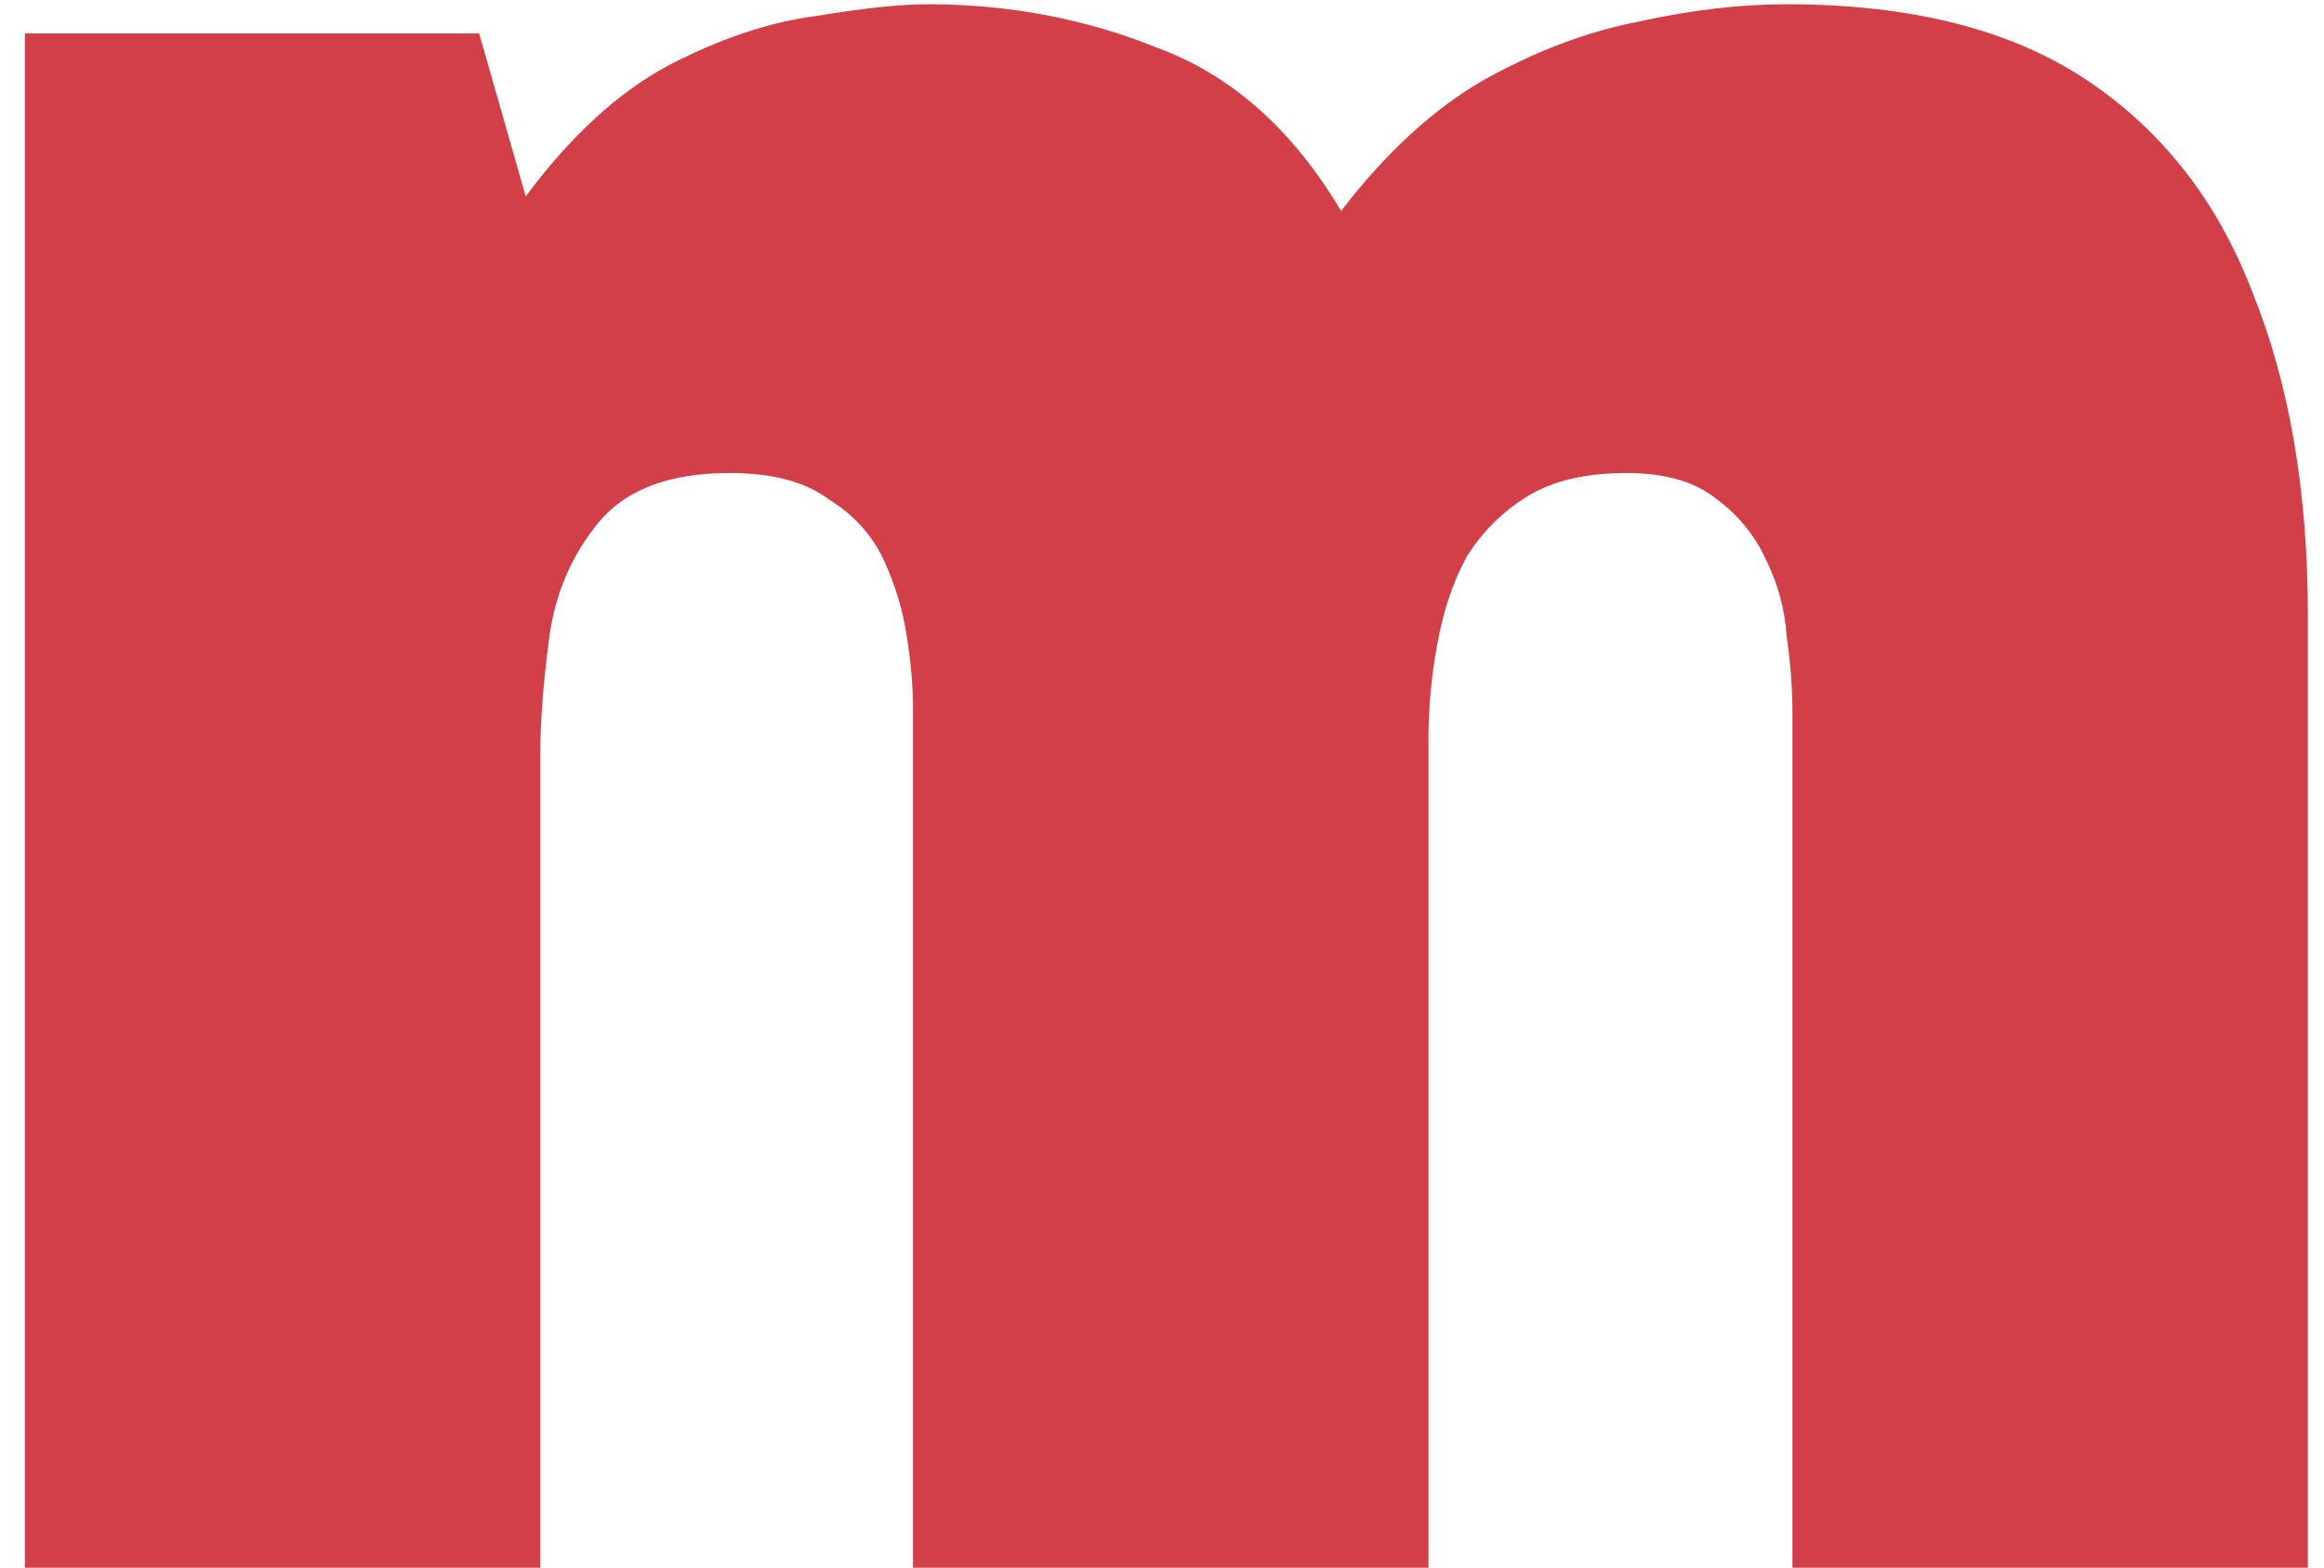
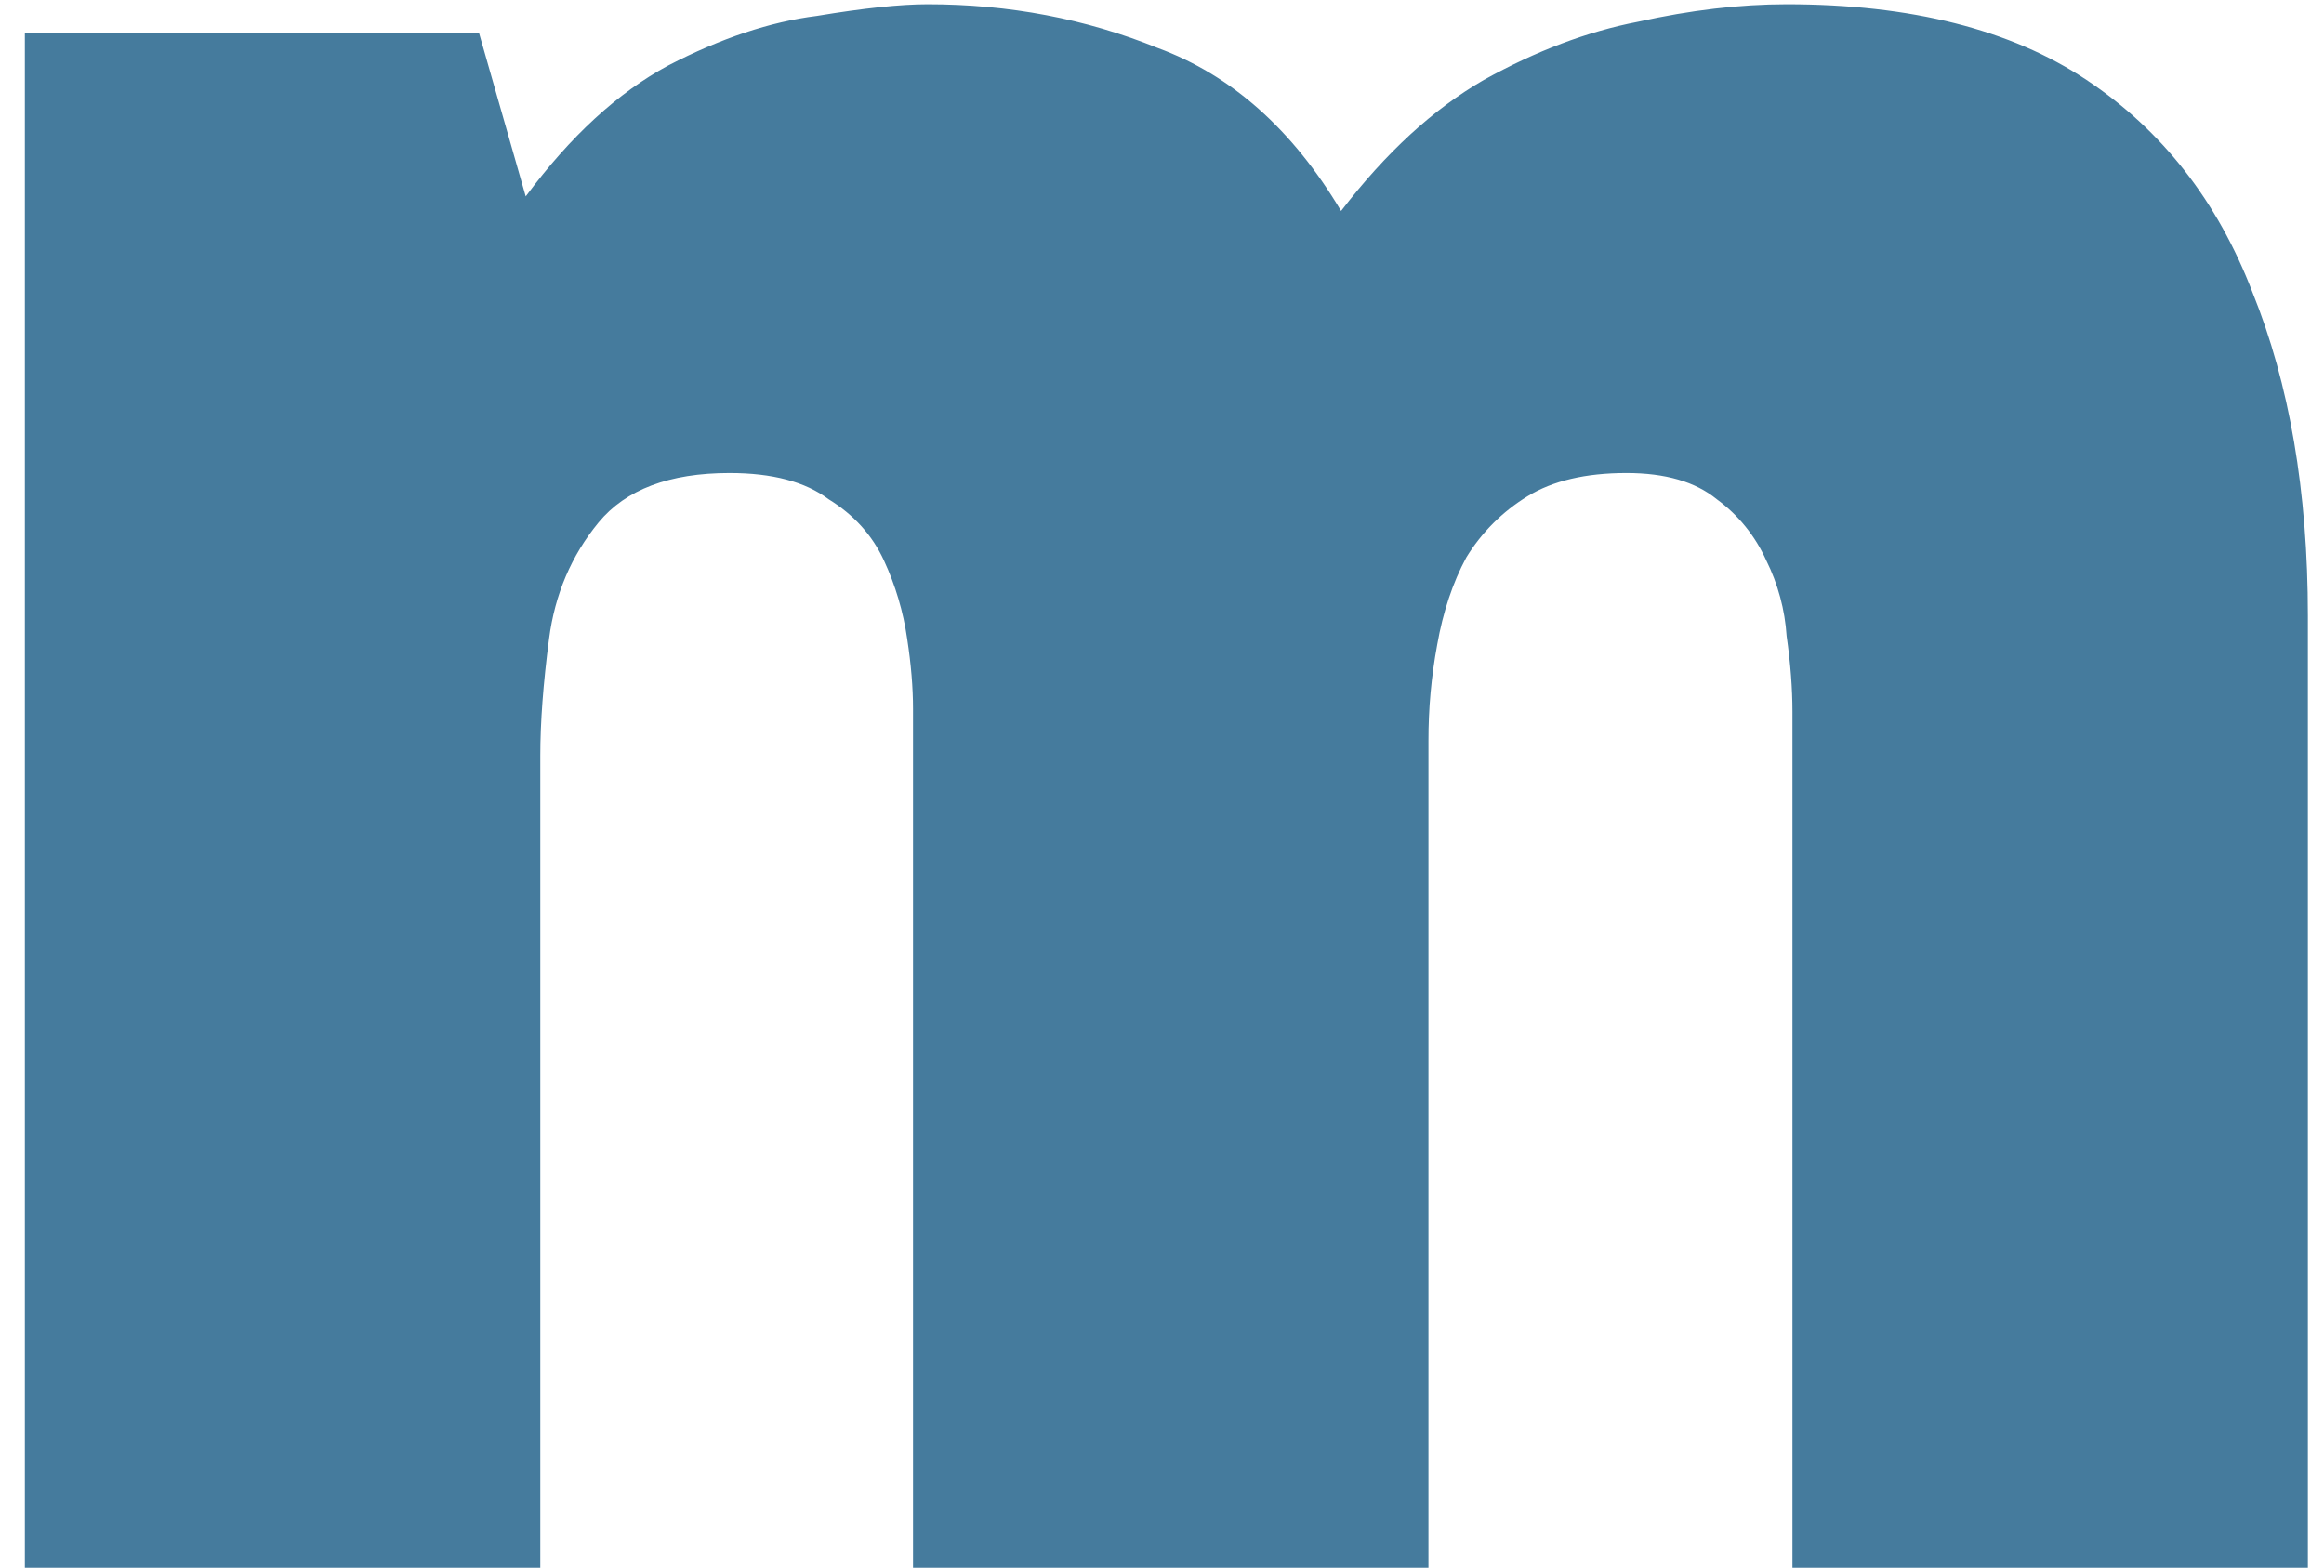
<svg xmlns="http://www.w3.org/2000/svg" width="83" height="56" viewBox="0 0 83 56" fill="none">
-   <path d="M.888 56V1.192h16.224l1.664 5.824c1.595-2.15 3.293-3.71 5.096-4.68 1.872-.97 3.64-1.56 5.304-1.768C30.84.291 32.157.152 33.128.152c2.912 0 5.65.52 8.216 1.56 2.635.97 4.819 2.912 6.552 5.824 1.595-2.08 3.293-3.64 5.096-4.68 1.872-1.04 3.71-1.733 5.512-2.08 1.872-.416 3.64-.624 5.304-.624 4.437 0 8.008.901 10.712 2.704 2.704 1.803 4.68 4.333 5.928 7.592 1.317 3.259 1.976 7.107 1.976 11.544V56H64.016V25.424c0-.832-.07-1.733-.208-2.704a7.117 7.117 0 0 0-.728-2.704 5.489 5.489 0 0 0-1.768-2.184c-.763-.624-1.837-.936-3.224-.936-1.456 0-2.635.277-3.536.832a6.58 6.58 0 0 0-2.184 2.184c-.485.901-.832 1.941-1.04 3.12a18.586 18.586 0 0 0-.312 3.432V56H32.608V25.32c0-.763-.07-1.595-.208-2.496a10.064 10.064 0 0 0-.832-2.808c-.416-.901-1.075-1.63-1.976-2.184-.832-.624-2.01-.936-3.536-.936-2.15 0-3.71.59-4.68 1.768-.97 1.179-1.56 2.565-1.768 4.16-.208 1.595-.312 2.981-.312 4.16V56H.888Z" fill="#D33F49" />
+   <path d="M.888 56V1.192h16.224l1.664 5.824c1.595-2.15 3.293-3.71 5.096-4.68 1.872-.97 3.64-1.56 5.304-1.768C30.84.291 32.157.152 33.128.152c2.912 0 5.65.52 8.216 1.56 2.635.97 4.819 2.912 6.552 5.824 1.595-2.08 3.293-3.64 5.096-4.68 1.872-1.04 3.71-1.733 5.512-2.08 1.872-.416 3.64-.624 5.304-.624 4.437 0 8.008.901 10.712 2.704 2.704 1.803 4.68 4.333 5.928 7.592 1.317 3.259 1.976 7.107 1.976 11.544V56H64.016V25.424c0-.832-.07-1.733-.208-2.704a7.117 7.117 0 0 0-.728-2.704 5.489 5.489 0 0 0-1.768-2.184c-.763-.624-1.837-.936-3.224-.936-1.456 0-2.635.277-3.536.832a6.58 6.58 0 0 0-2.184 2.184c-.485.901-.832 1.941-1.04 3.12a18.586 18.586 0 0 0-.312 3.432V56H32.608V25.32c0-.763-.07-1.595-.208-2.496a10.064 10.064 0 0 0-.832-2.808c-.416-.901-1.075-1.63-1.976-2.184-.832-.624-2.01-.936-3.536-.936-2.15 0-3.71.59-4.68 1.768-.97 1.179-1.56 2.565-1.768 4.16-.208 1.595-.312 2.981-.312 4.16V56H.888Z" fill="#457B9D" />
</svg>
